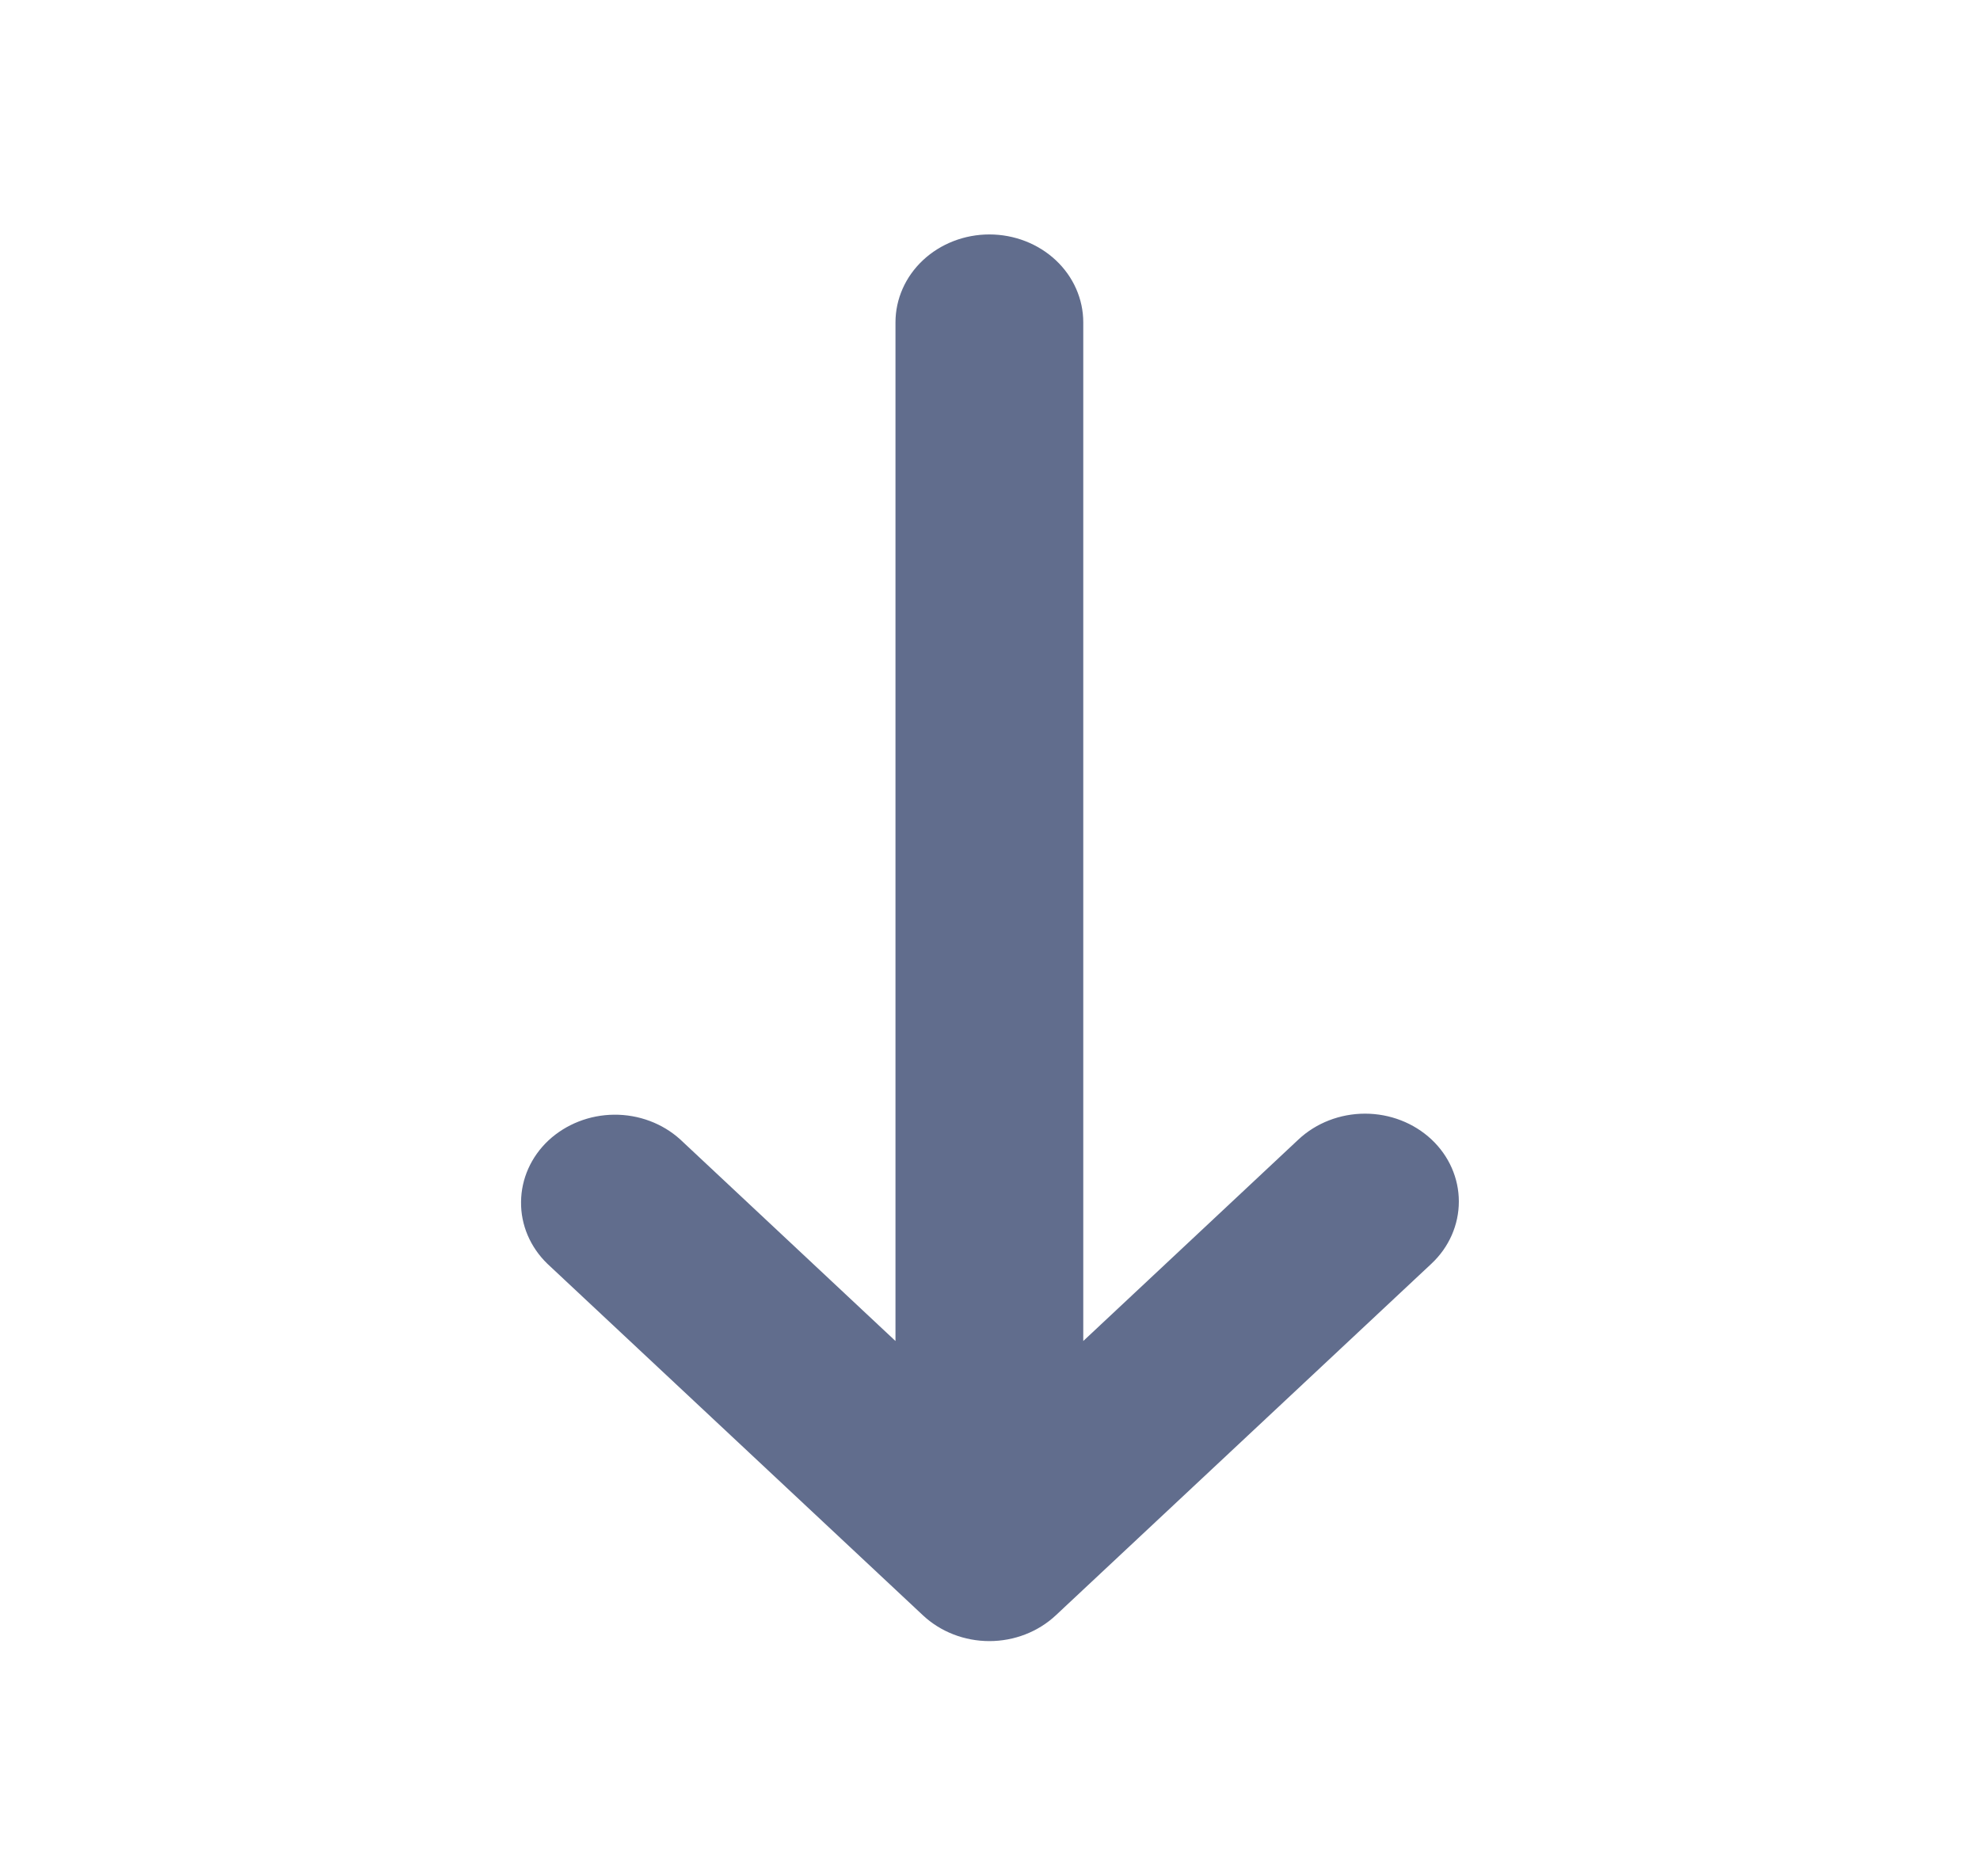
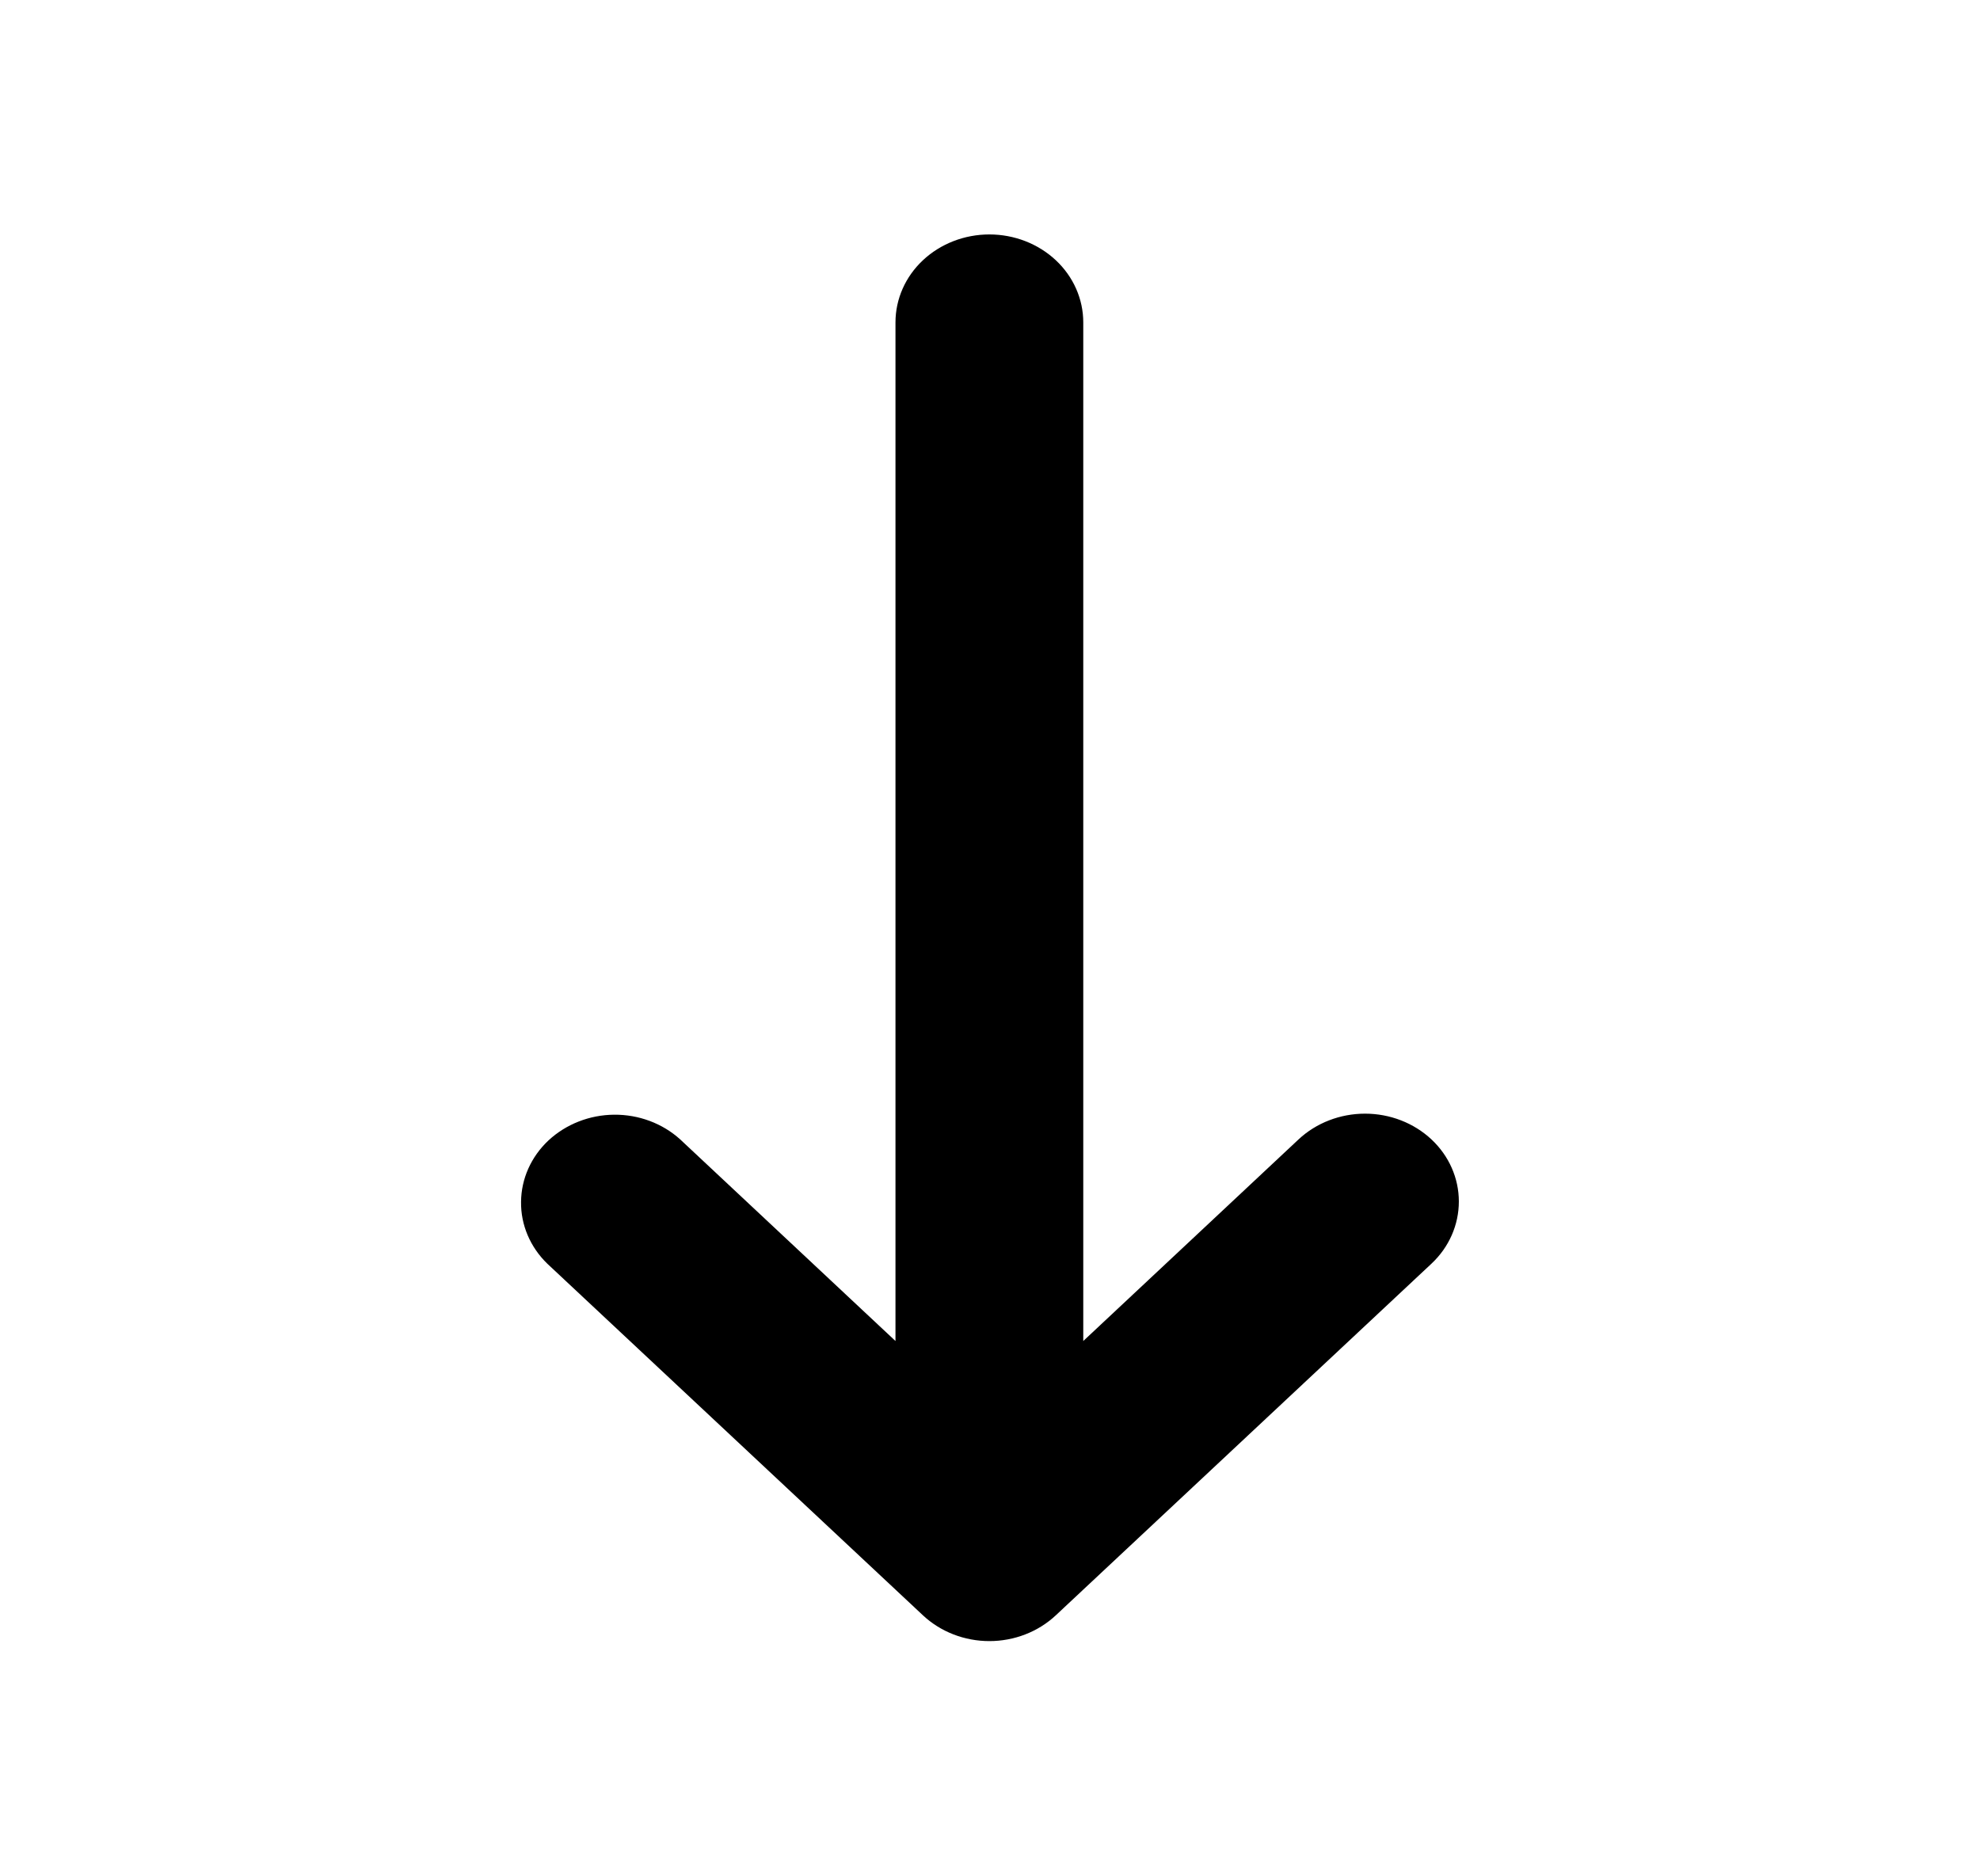
- <svg xmlns="http://www.w3.org/2000/svg" width="19" height="18" viewBox="0 0 19 18" fill="none">
-   <path fill-rule="evenodd" clip-rule="evenodd" d="M13.736 10.935C13.905 11.093 13.999 11.308 13.999 11.531C13.999 11.755 13.905 11.97 13.736 12.128L10.131 15.503C9.962 15.661 9.733 15.75 9.494 15.75C9.255 15.75 9.026 15.661 8.857 15.503L5.252 12.128C5.088 11.969 4.997 11.756 5 11.534C5.002 11.313 5.096 11.102 5.263 10.945C5.431 10.789 5.657 10.7 5.893 10.698C6.129 10.696 6.357 10.781 6.527 10.935L8.593 12.87L8.593 3.094C8.593 2.87 8.688 2.655 8.857 2.497C9.026 2.339 9.255 2.25 9.494 2.25C9.733 2.25 9.962 2.339 10.131 2.497C10.3 2.655 10.395 2.87 10.395 3.094L10.395 12.87L12.461 10.935C12.63 10.777 12.86 10.688 13.099 10.688C13.338 10.688 13.567 10.777 13.736 10.935Z" fill="#616D8D" />
+ <svg xmlns="http://www.w3.org/2000/svg" width="19" height="18" viewBox="0 0 19 18">
+   <path fill-rule="evenodd" clip-rule="evenodd" d="M13.736 10.935C13.905 11.093 13.999 11.308 13.999 11.531C13.999 11.755 13.905 11.97 13.736 12.128L10.131 15.503C9.962 15.661 9.733 15.75 9.494 15.75C9.255 15.75 9.026 15.661 8.857 15.503L5.252 12.128C5.088 11.969 4.997 11.756 5 11.534C5.002 11.313 5.096 11.102 5.263 10.945C5.431 10.789 5.657 10.7 5.893 10.698C6.129 10.696 6.357 10.781 6.527 10.935L8.593 12.87L8.593 3.094C8.593 2.87 8.688 2.655 8.857 2.497C9.026 2.339 9.255 2.25 9.494 2.25C9.733 2.25 9.962 2.339 10.131 2.497C10.3 2.655 10.395 2.87 10.395 3.094L10.395 12.87L12.461 10.935C12.63 10.777 12.86 10.688 13.099 10.688C13.338 10.688 13.567 10.777 13.736 10.935Z" />
</svg>
